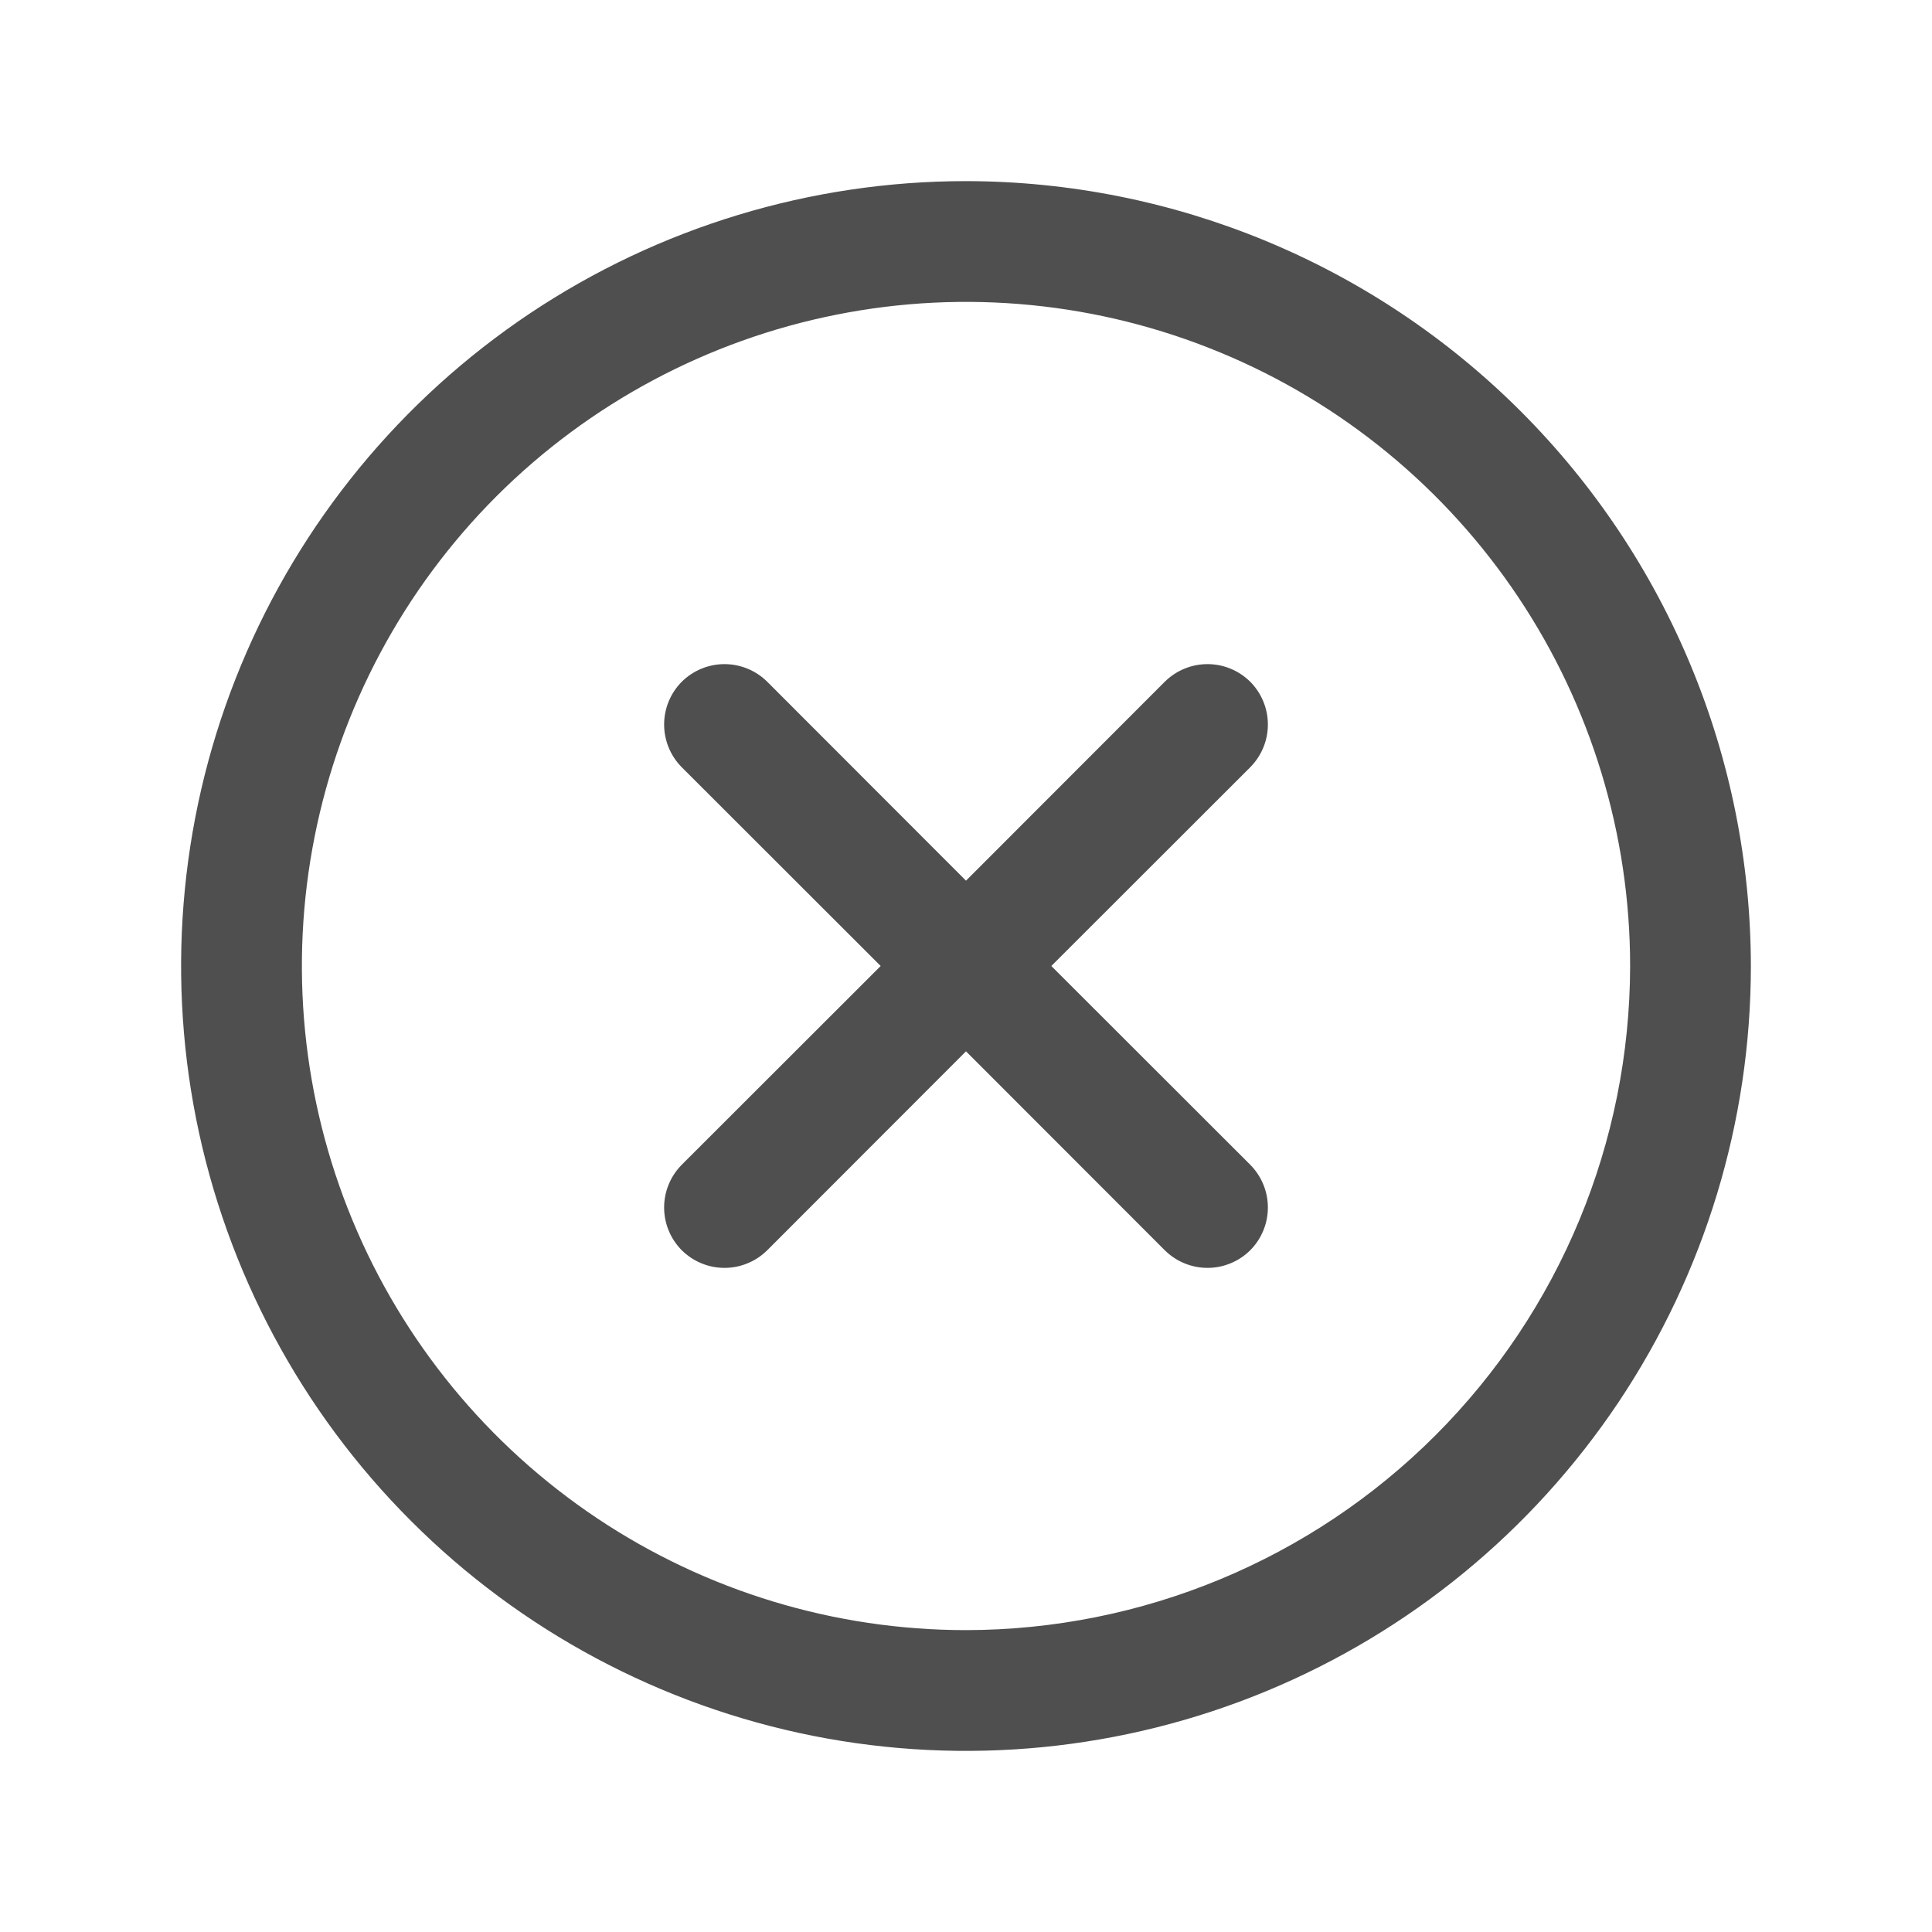
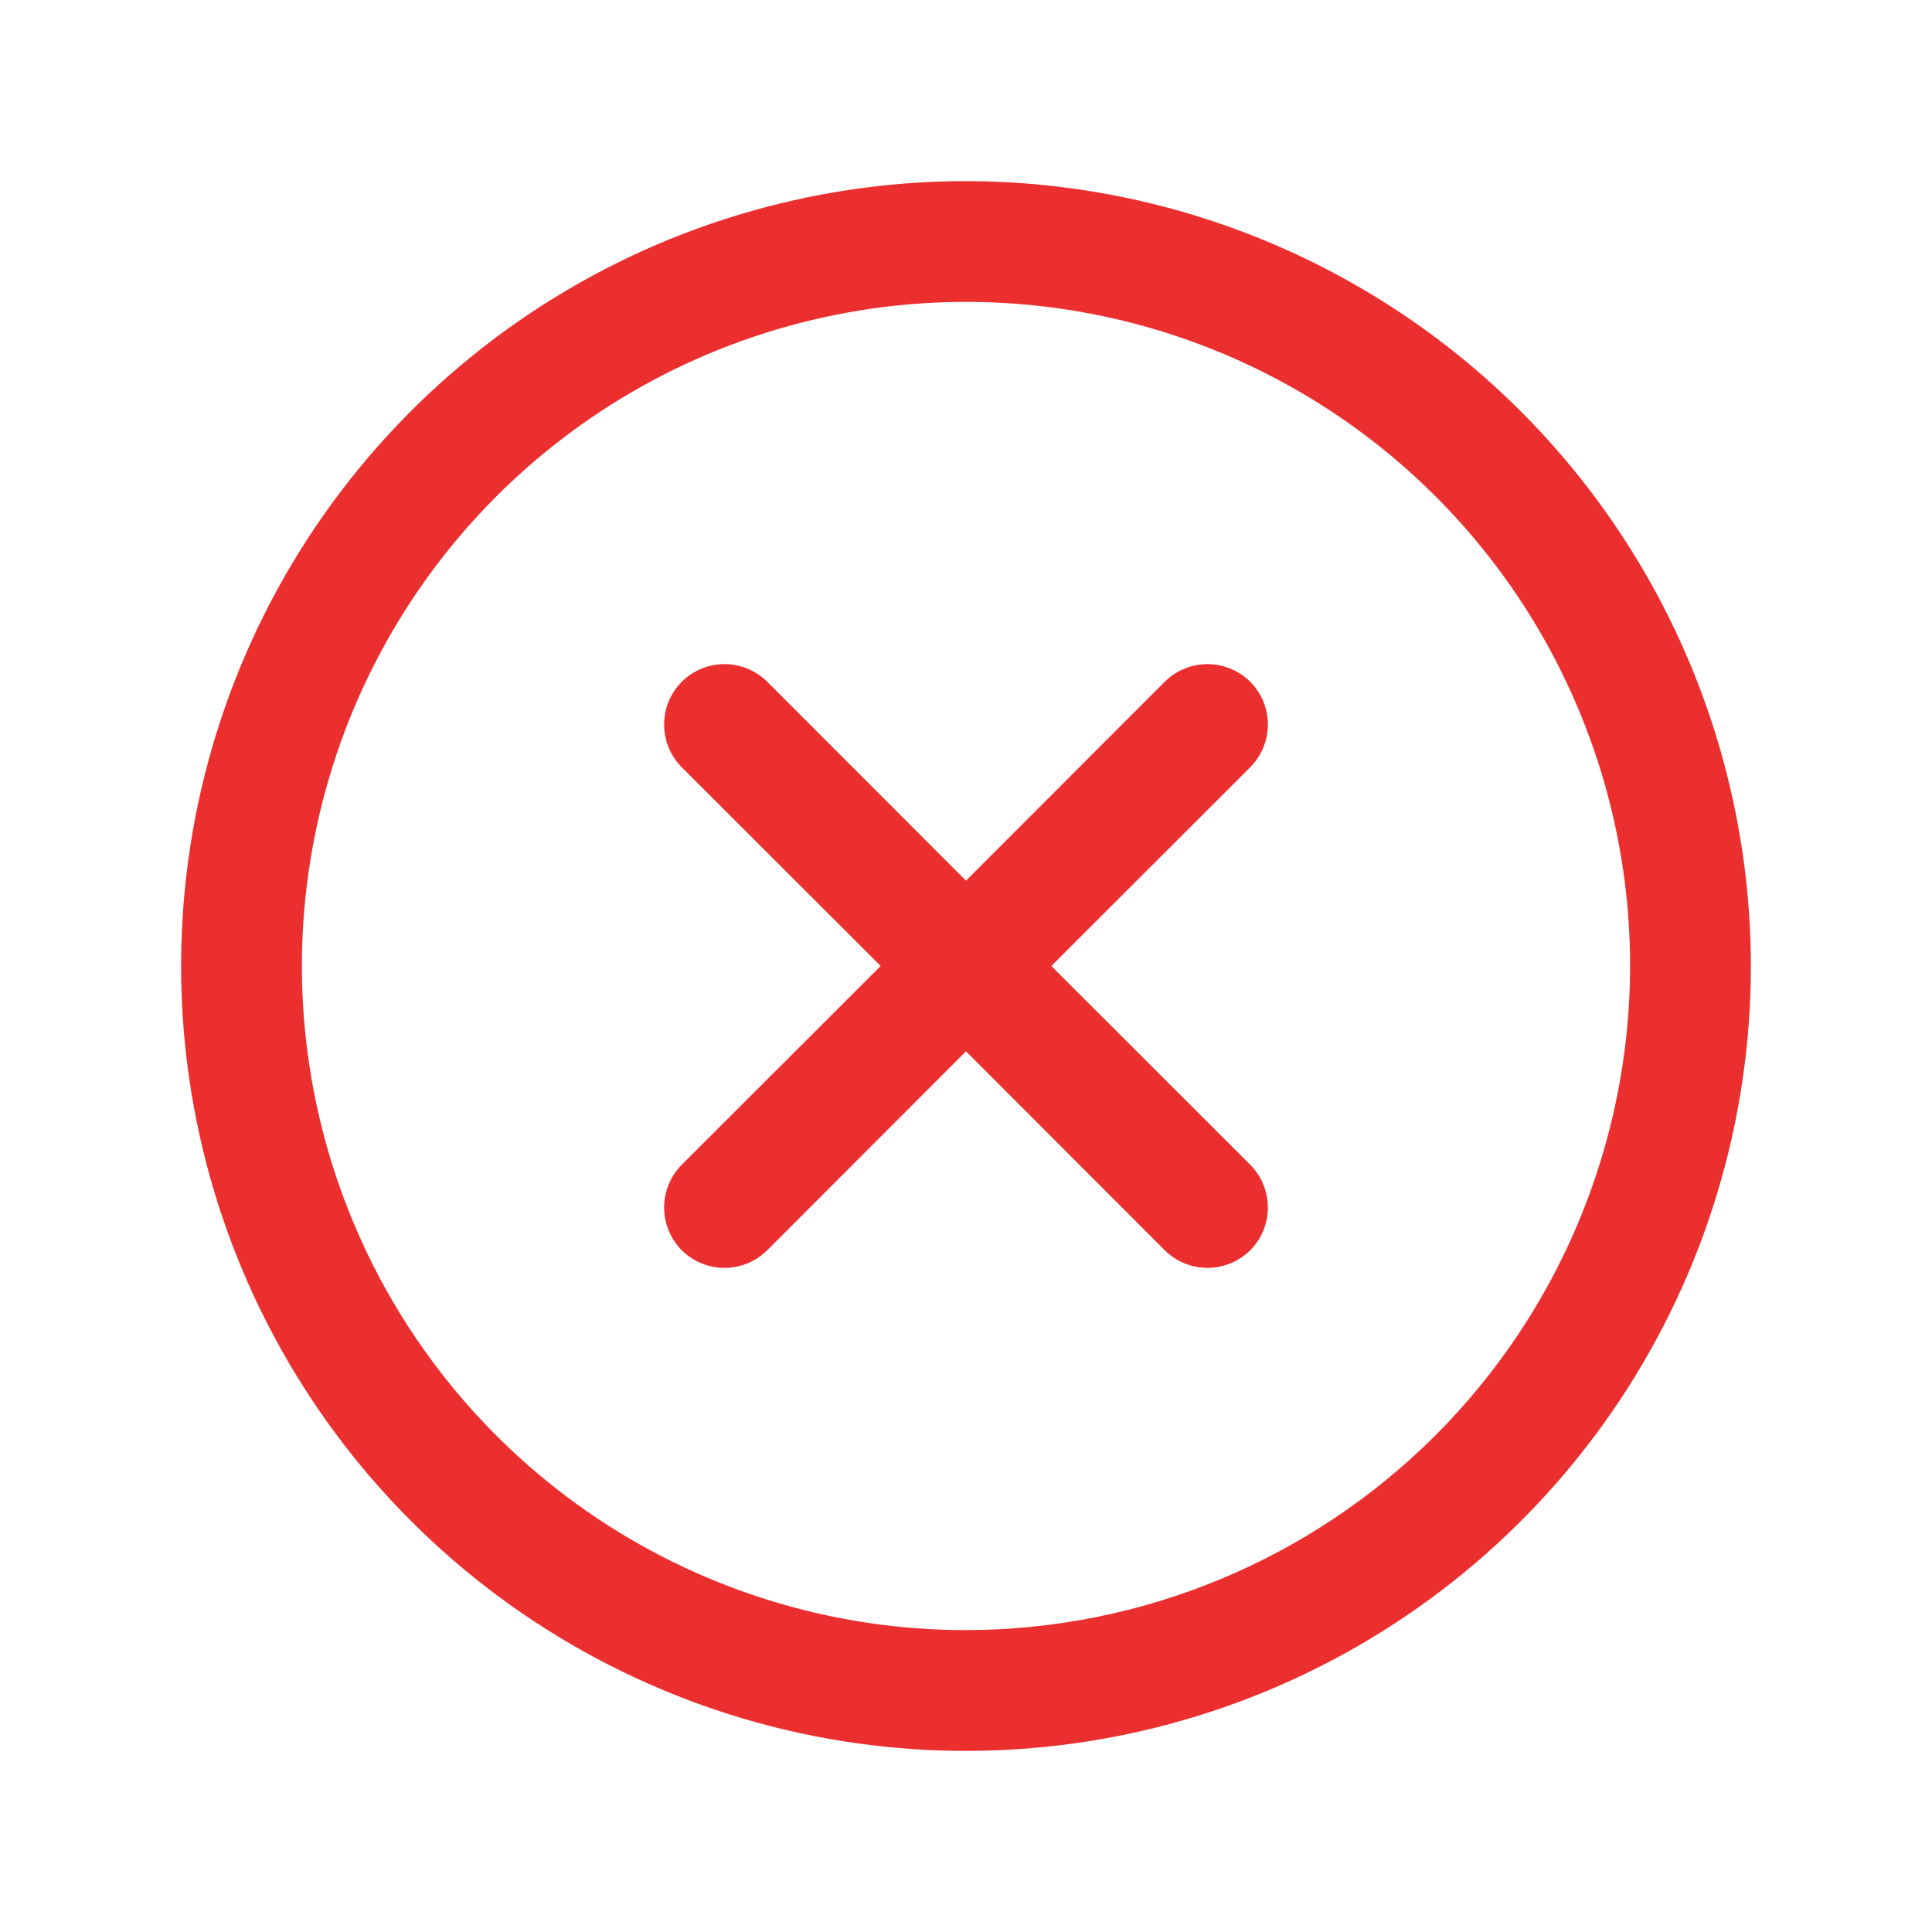
<svg xmlns="http://www.w3.org/2000/svg" width="24" height="24" viewBox="0 0 24 24" fill="none">
-   <path d="M15.531 9.531L13.06 12L15.531 14.469C15.6 14.539 15.656 14.622 15.693 14.713C15.731 14.804 15.75 14.902 15.75 15C15.75 15.098 15.731 15.196 15.693 15.287C15.656 15.378 15.6 15.461 15.531 15.531C15.461 15.6 15.378 15.656 15.287 15.693C15.196 15.731 15.099 15.75 15 15.75C14.902 15.75 14.804 15.731 14.713 15.693C14.622 15.656 14.539 15.6 14.469 15.531L12 13.06L9.531 15.531C9.461 15.6 9.378 15.656 9.287 15.693C9.196 15.731 9.099 15.75 9 15.75C8.901 15.75 8.804 15.731 8.713 15.693C8.622 15.656 8.539 15.6 8.469 15.531C8.4 15.461 8.344 15.378 8.307 15.287C8.269 15.196 8.25 15.098 8.25 15C8.25 14.902 8.269 14.804 8.307 14.713C8.344 14.622 8.4 14.539 8.469 14.469L10.94 12L8.469 9.531C8.329 9.39 8.25 9.199 8.25 9C8.25 8.801 8.329 8.61 8.469 8.469C8.61 8.329 8.801 8.25 9 8.25C9.199 8.25 9.39 8.329 9.531 8.469L12 10.94L14.469 8.469C14.539 8.4 14.622 8.344 14.713 8.307C14.804 8.269 14.902 8.25 15 8.25C15.099 8.25 15.196 8.269 15.287 8.307C15.378 8.344 15.461 8.4 15.531 8.469C15.6 8.539 15.656 8.622 15.693 8.713C15.731 8.804 15.75 8.901 15.75 9C15.75 9.099 15.731 9.196 15.693 9.287C15.656 9.378 15.6 9.461 15.531 9.531ZM21.75 12C21.75 13.928 21.178 15.813 20.107 17.417C19.035 19.02 17.513 20.27 15.731 21.008C13.95 21.746 11.989 21.939 10.098 21.563C8.207 21.186 6.469 20.258 5.106 18.894C3.742 17.531 2.814 15.793 2.437 13.902C2.061 12.011 2.254 10.05 2.992 8.269C3.73 6.487 4.98 4.965 6.583 3.893C8.187 2.822 10.072 2.25 12 2.25C14.585 2.253 17.063 3.281 18.891 5.109C20.719 6.937 21.747 9.415 21.75 12ZM20.25 12C20.25 10.368 19.766 8.773 18.86 7.417C17.953 6.06 16.665 5.002 15.157 4.378C13.65 3.754 11.991 3.59 10.39 3.909C8.79 4.227 7.32 5.013 6.166 6.166C5.013 7.32 4.227 8.79 3.909 10.39C3.59 11.991 3.754 13.65 4.378 15.157C5.002 16.665 6.06 17.953 7.417 18.86C8.773 19.766 10.368 20.25 12 20.25C14.187 20.247 16.284 19.378 17.831 17.831C19.378 16.284 20.247 14.187 20.25 12Z" fill="#4F4F4F" />
+   <path d="M15.531 9.531L13.06 12L15.531 14.469C15.6 14.539 15.656 14.622 15.693 14.713C15.731 14.804 15.75 14.902 15.75 15C15.75 15.098 15.731 15.196 15.693 15.287C15.656 15.378 15.6 15.461 15.531 15.531C15.461 15.6 15.378 15.656 15.287 15.693C15.196 15.731 15.099 15.75 15 15.75C14.902 15.75 14.804 15.731 14.713 15.693C14.622 15.656 14.539 15.6 14.469 15.531L12 13.06L9.531 15.531C9.461 15.6 9.378 15.656 9.287 15.693C9.196 15.731 9.099 15.75 9 15.75C8.901 15.75 8.804 15.731 8.713 15.693C8.622 15.656 8.539 15.6 8.469 15.531C8.4 15.461 8.344 15.378 8.307 15.287C8.269 15.196 8.25 15.098 8.25 15C8.25 14.902 8.269 14.804 8.307 14.713C8.344 14.622 8.4 14.539 8.469 14.469L10.94 12L8.469 9.531C8.329 9.39 8.25 9.199 8.25 9C8.25 8.801 8.329 8.61 8.469 8.469C8.61 8.329 8.801 8.25 9 8.25C9.199 8.25 9.39 8.329 9.531 8.469L12 10.94L14.469 8.469C14.539 8.4 14.622 8.344 14.713 8.307C14.804 8.269 14.902 8.25 15 8.25C15.099 8.25 15.196 8.269 15.287 8.307C15.378 8.344 15.461 8.4 15.531 8.469C15.6 8.539 15.656 8.622 15.693 8.713C15.731 8.804 15.75 8.901 15.75 9C15.75 9.099 15.731 9.196 15.693 9.287C15.656 9.378 15.6 9.461 15.531 9.531ZM21.75 12C21.75 13.928 21.178 15.813 20.107 17.417C19.035 19.02 17.513 20.27 15.731 21.008C13.95 21.746 11.989 21.939 10.098 21.563C8.207 21.186 6.469 20.258 5.106 18.894C3.742 17.531 2.814 15.793 2.437 13.902C2.061 12.011 2.254 10.05 2.992 8.269C3.73 6.487 4.98 4.965 6.583 3.893C8.187 2.822 10.072 2.25 12 2.25C14.585 2.253 17.063 3.281 18.891 5.109C20.719 6.937 21.747 9.415 21.75 12ZM20.25 12C20.25 10.368 19.766 8.773 18.86 7.417C17.953 6.06 16.665 5.002 15.157 4.378C13.65 3.754 11.991 3.59 10.39 3.909C8.79 4.227 7.32 5.013 6.166 6.166C5.013 7.32 4.227 8.79 3.909 10.39C3.59 11.991 3.754 13.65 4.378 15.157C5.002 16.665 6.06 17.953 7.417 18.86C8.773 19.766 10.368 20.25 12 20.25C14.187 20.247 16.284 19.378 17.831 17.831C19.378 16.284 20.247 14.187 20.25 12Z" fill="#EB2F2F" />
</svg>
